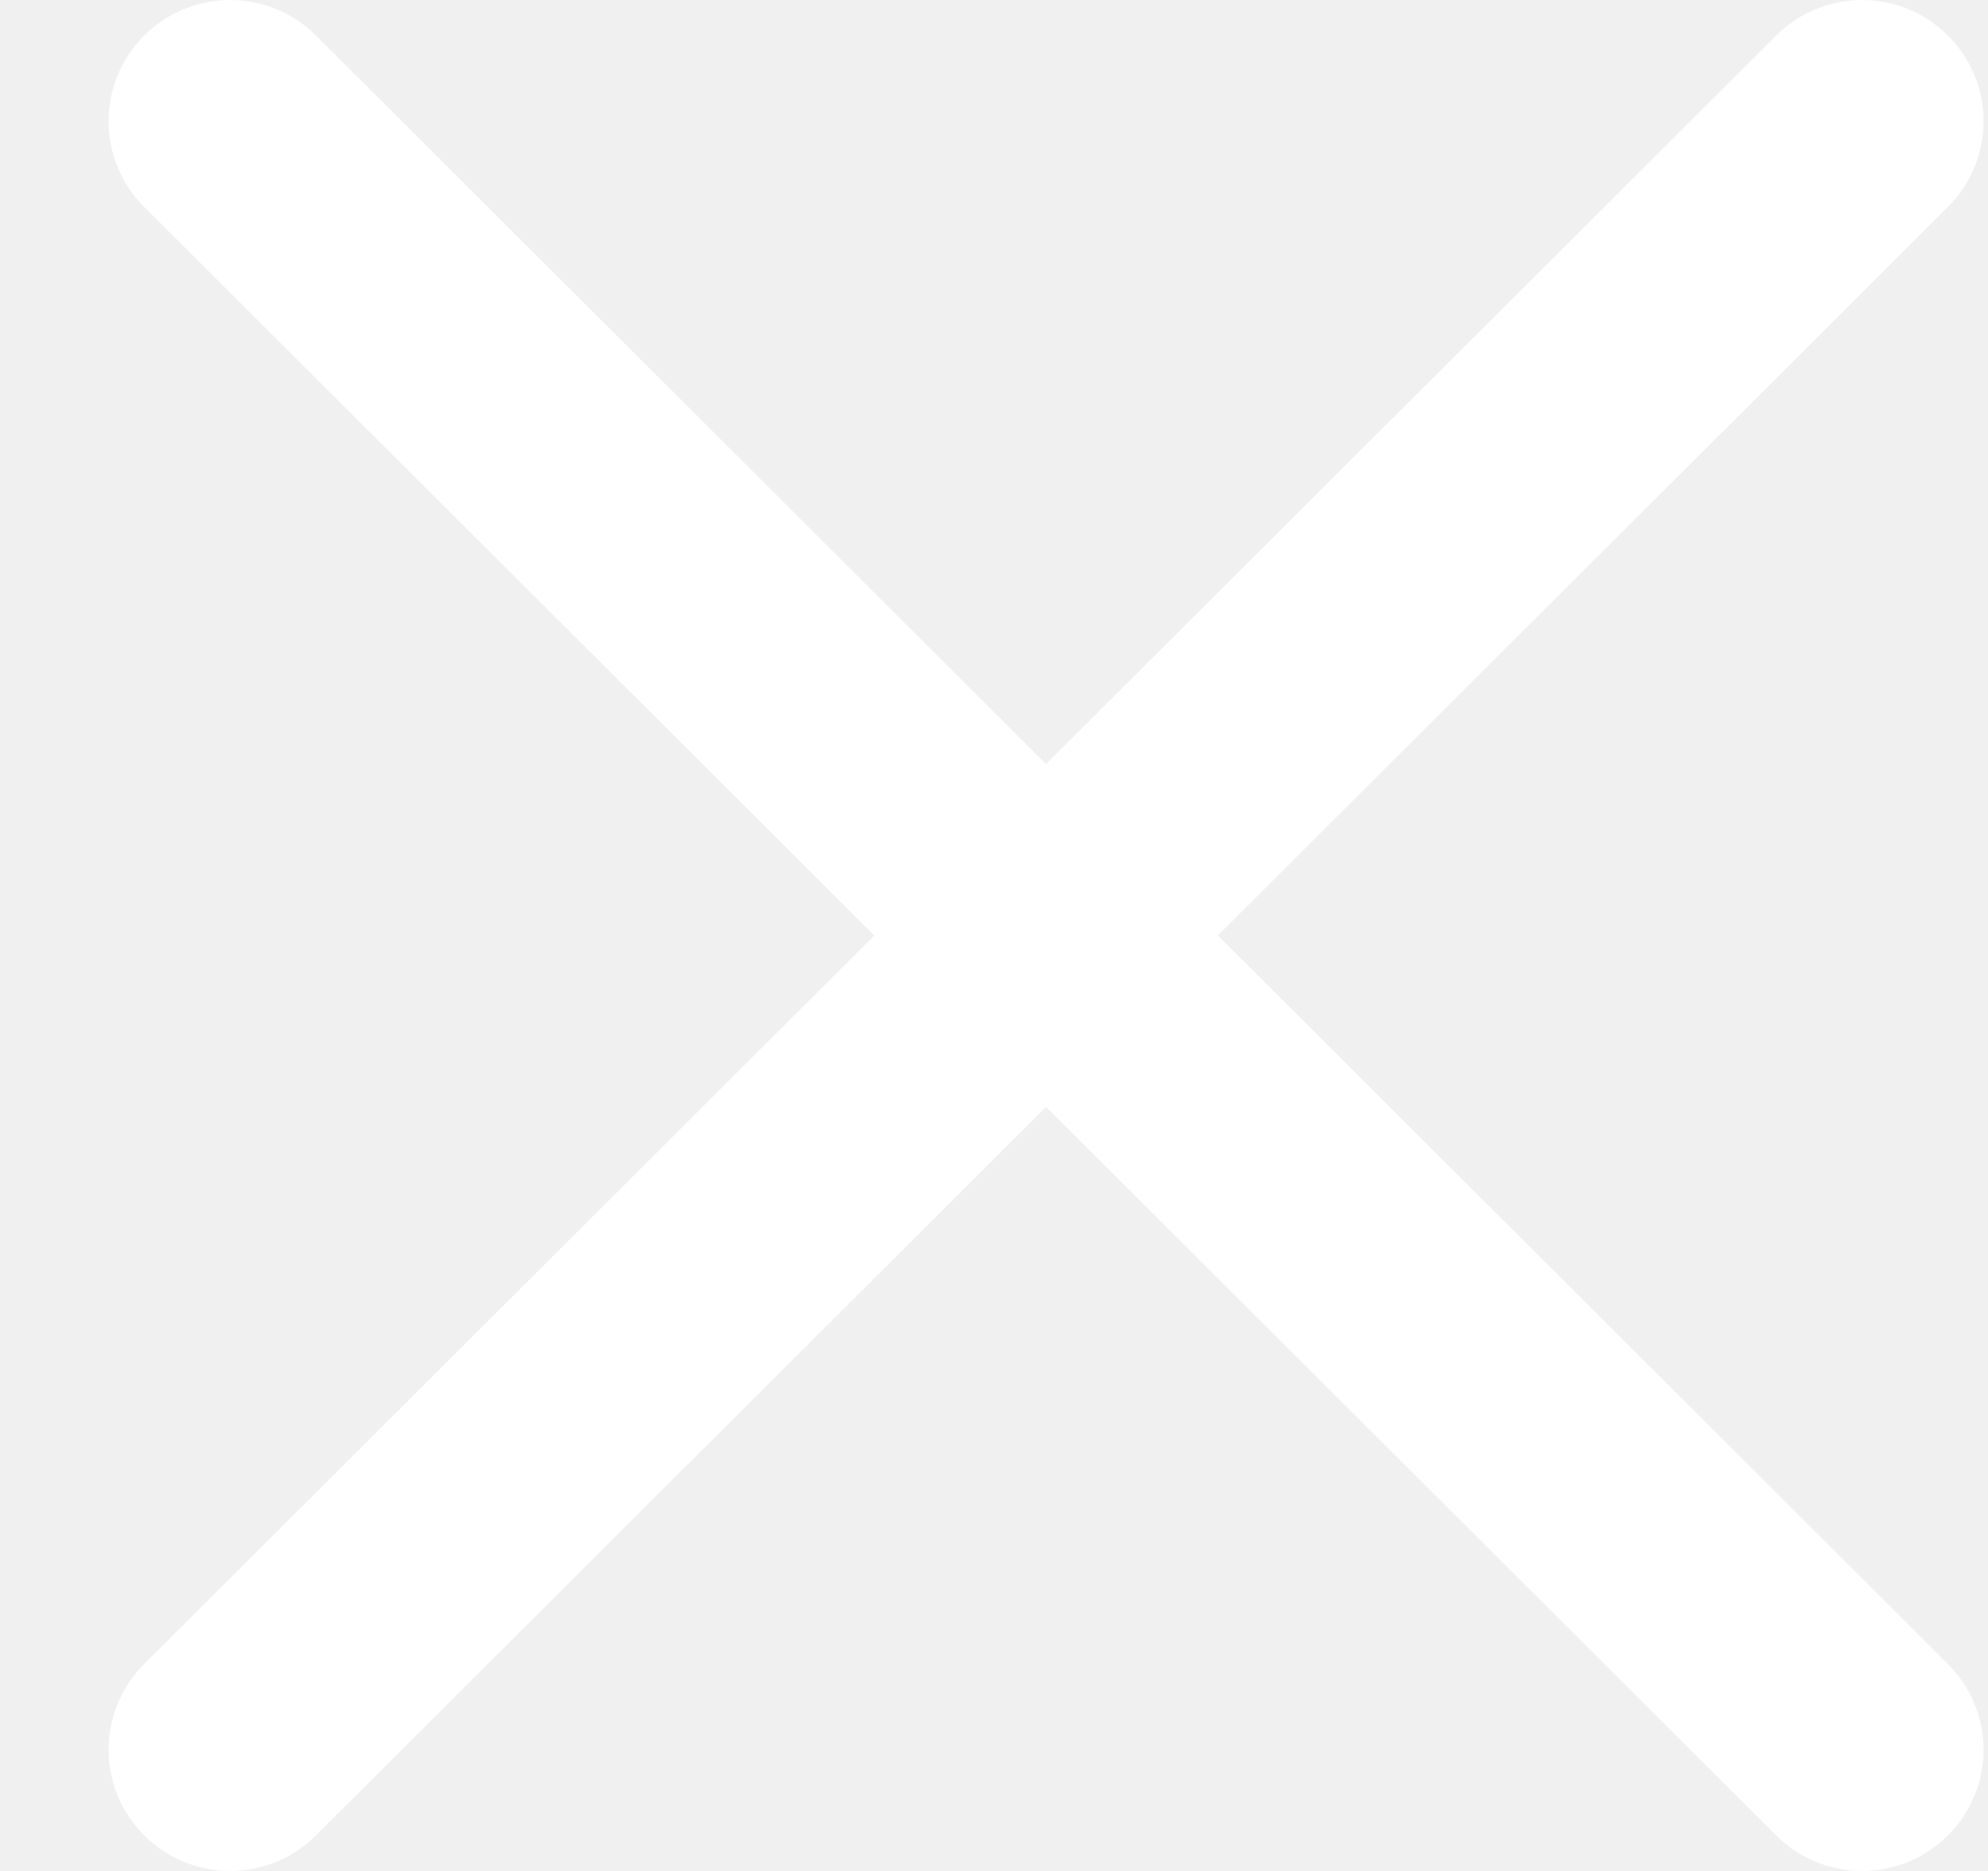
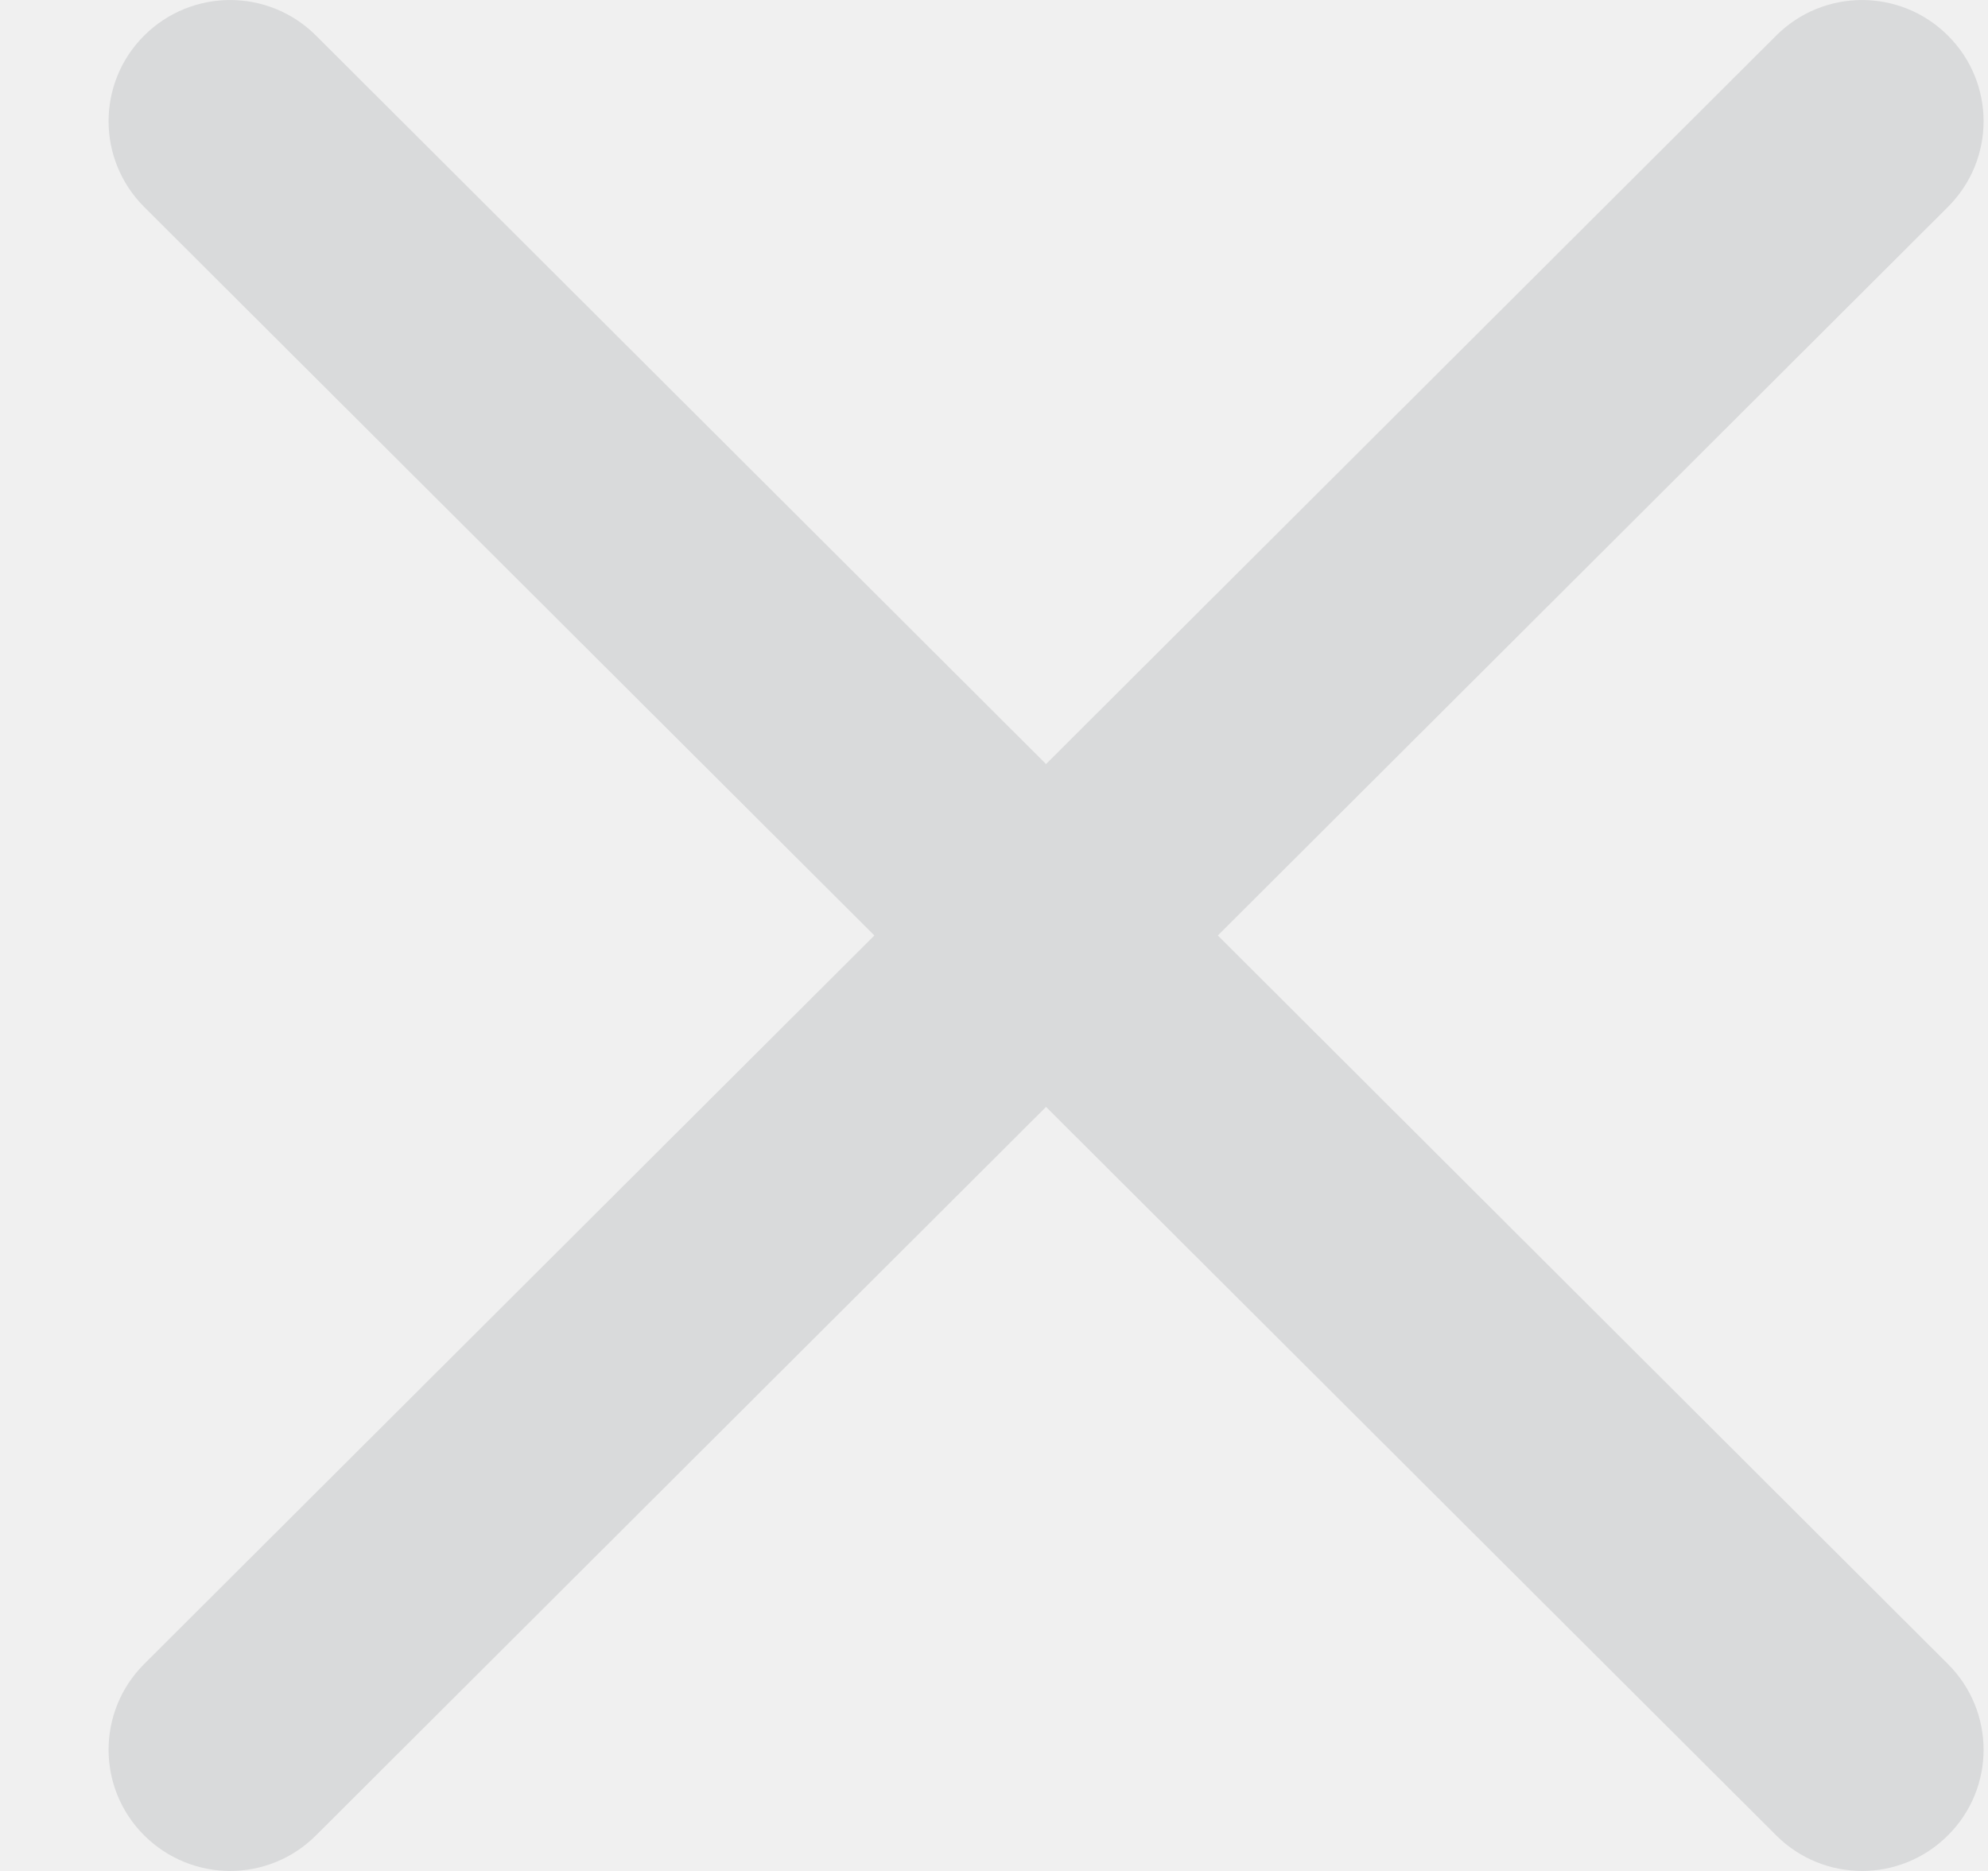
<svg xmlns="http://www.w3.org/2000/svg" width="17" height="16" viewBox="0 0 17 16" fill="none">
-   <path d="M10.414 8L16.657 1.77C17.064 1.364 17.064 0.709 16.657 0.304C16.251 -0.101 15.595 -0.101 15.189 0.304L8.945 6.534L2.702 0.304C2.296 -0.101 1.64 -0.101 1.233 0.304C0.827 0.709 0.827 1.364 1.233 1.77L7.477 8L1.233 14.23C0.827 14.636 0.827 15.291 1.233 15.696C1.436 15.898 1.702 16 1.968 16C2.234 16 2.5 15.898 2.702 15.696L8.945 9.466L15.189 15.696C15.391 15.898 15.657 16 15.923 16C16.189 16 16.455 15.898 16.657 15.696C17.064 15.291 17.064 14.636 16.657 14.23L10.414 8Z" fill="white" />
+   <path d="M10.414 8L16.657 1.77C17.064 1.364 17.064 0.709 16.657 0.304C16.251 -0.101 15.595 -0.101 15.189 0.304L8.945 6.534L2.702 0.304C2.296 -0.101 1.64 -0.101 1.233 0.304C0.827 0.709 0.827 1.364 1.233 1.77L7.477 8L1.233 14.23C0.827 14.636 0.827 15.291 1.233 15.696C1.436 15.898 1.702 16 1.968 16C2.234 16 2.5 15.898 2.702 15.696L8.945 9.466L15.189 15.696C15.391 15.898 15.657 16 15.923 16C16.189 16 16.455 15.898 16.657 15.696C17.064 15.291 17.064 14.636 16.657 14.23L10.414 8Z" fill="#D9DADB" />
</svg>
